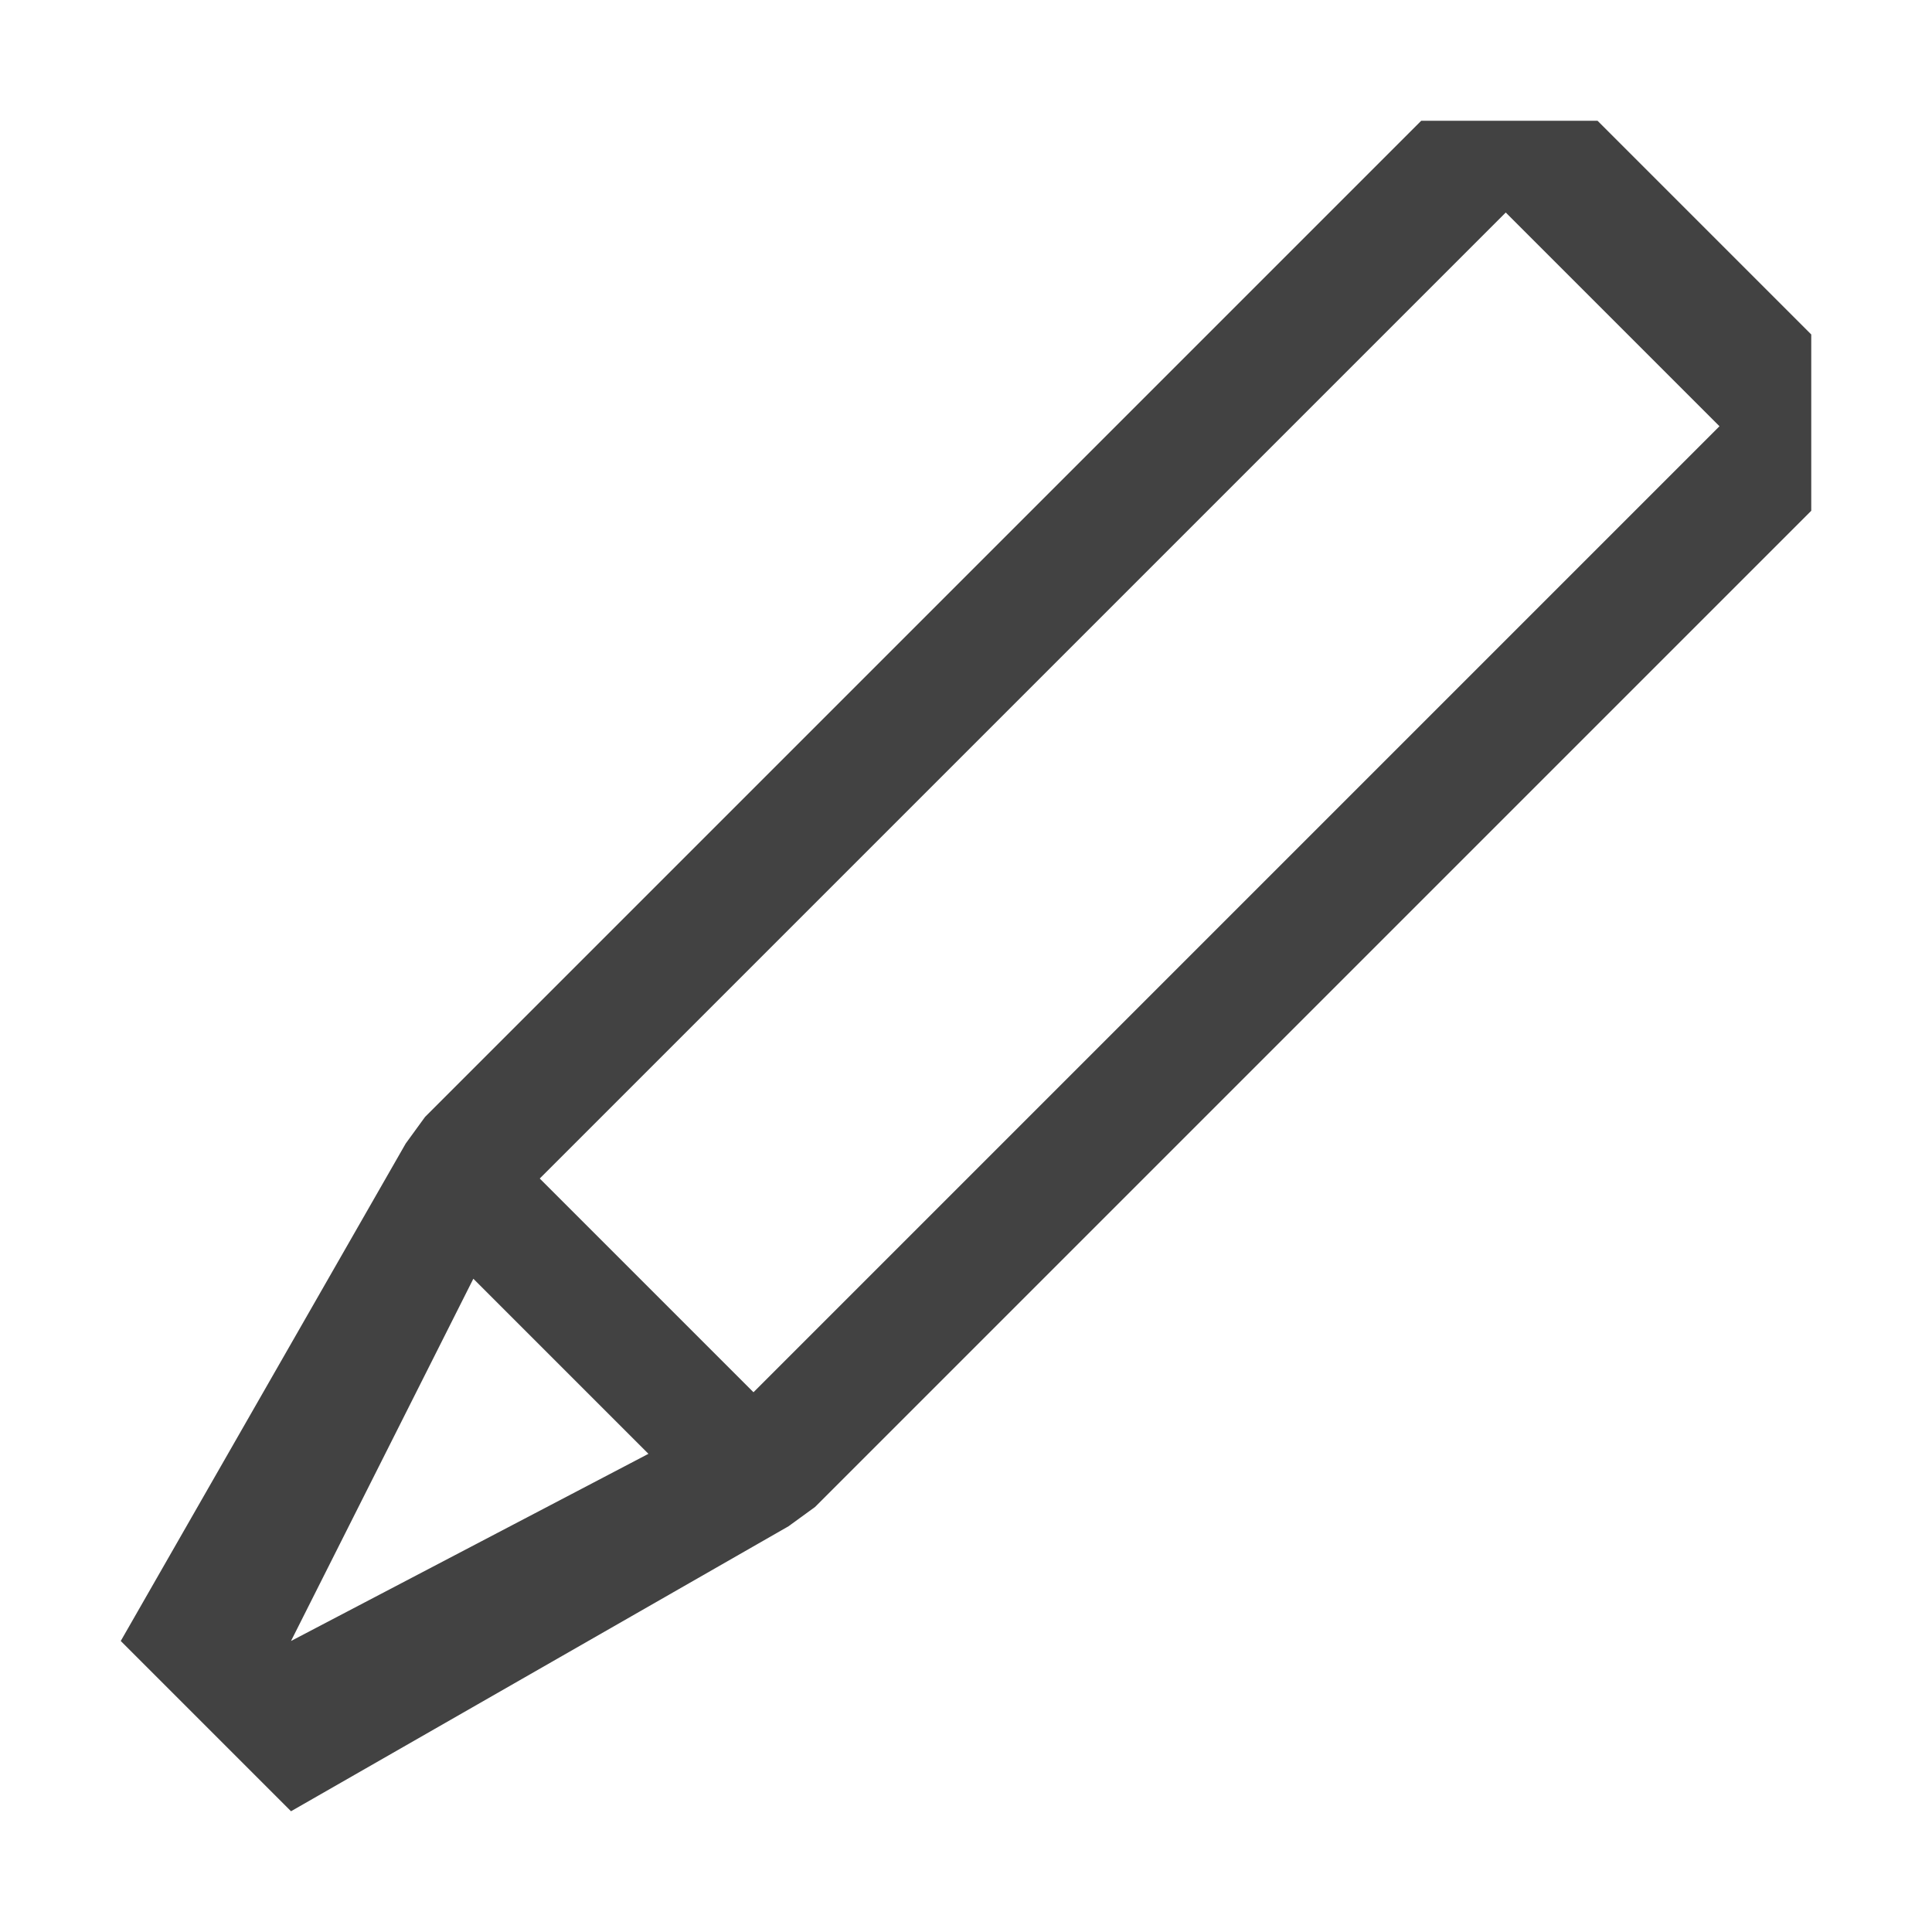
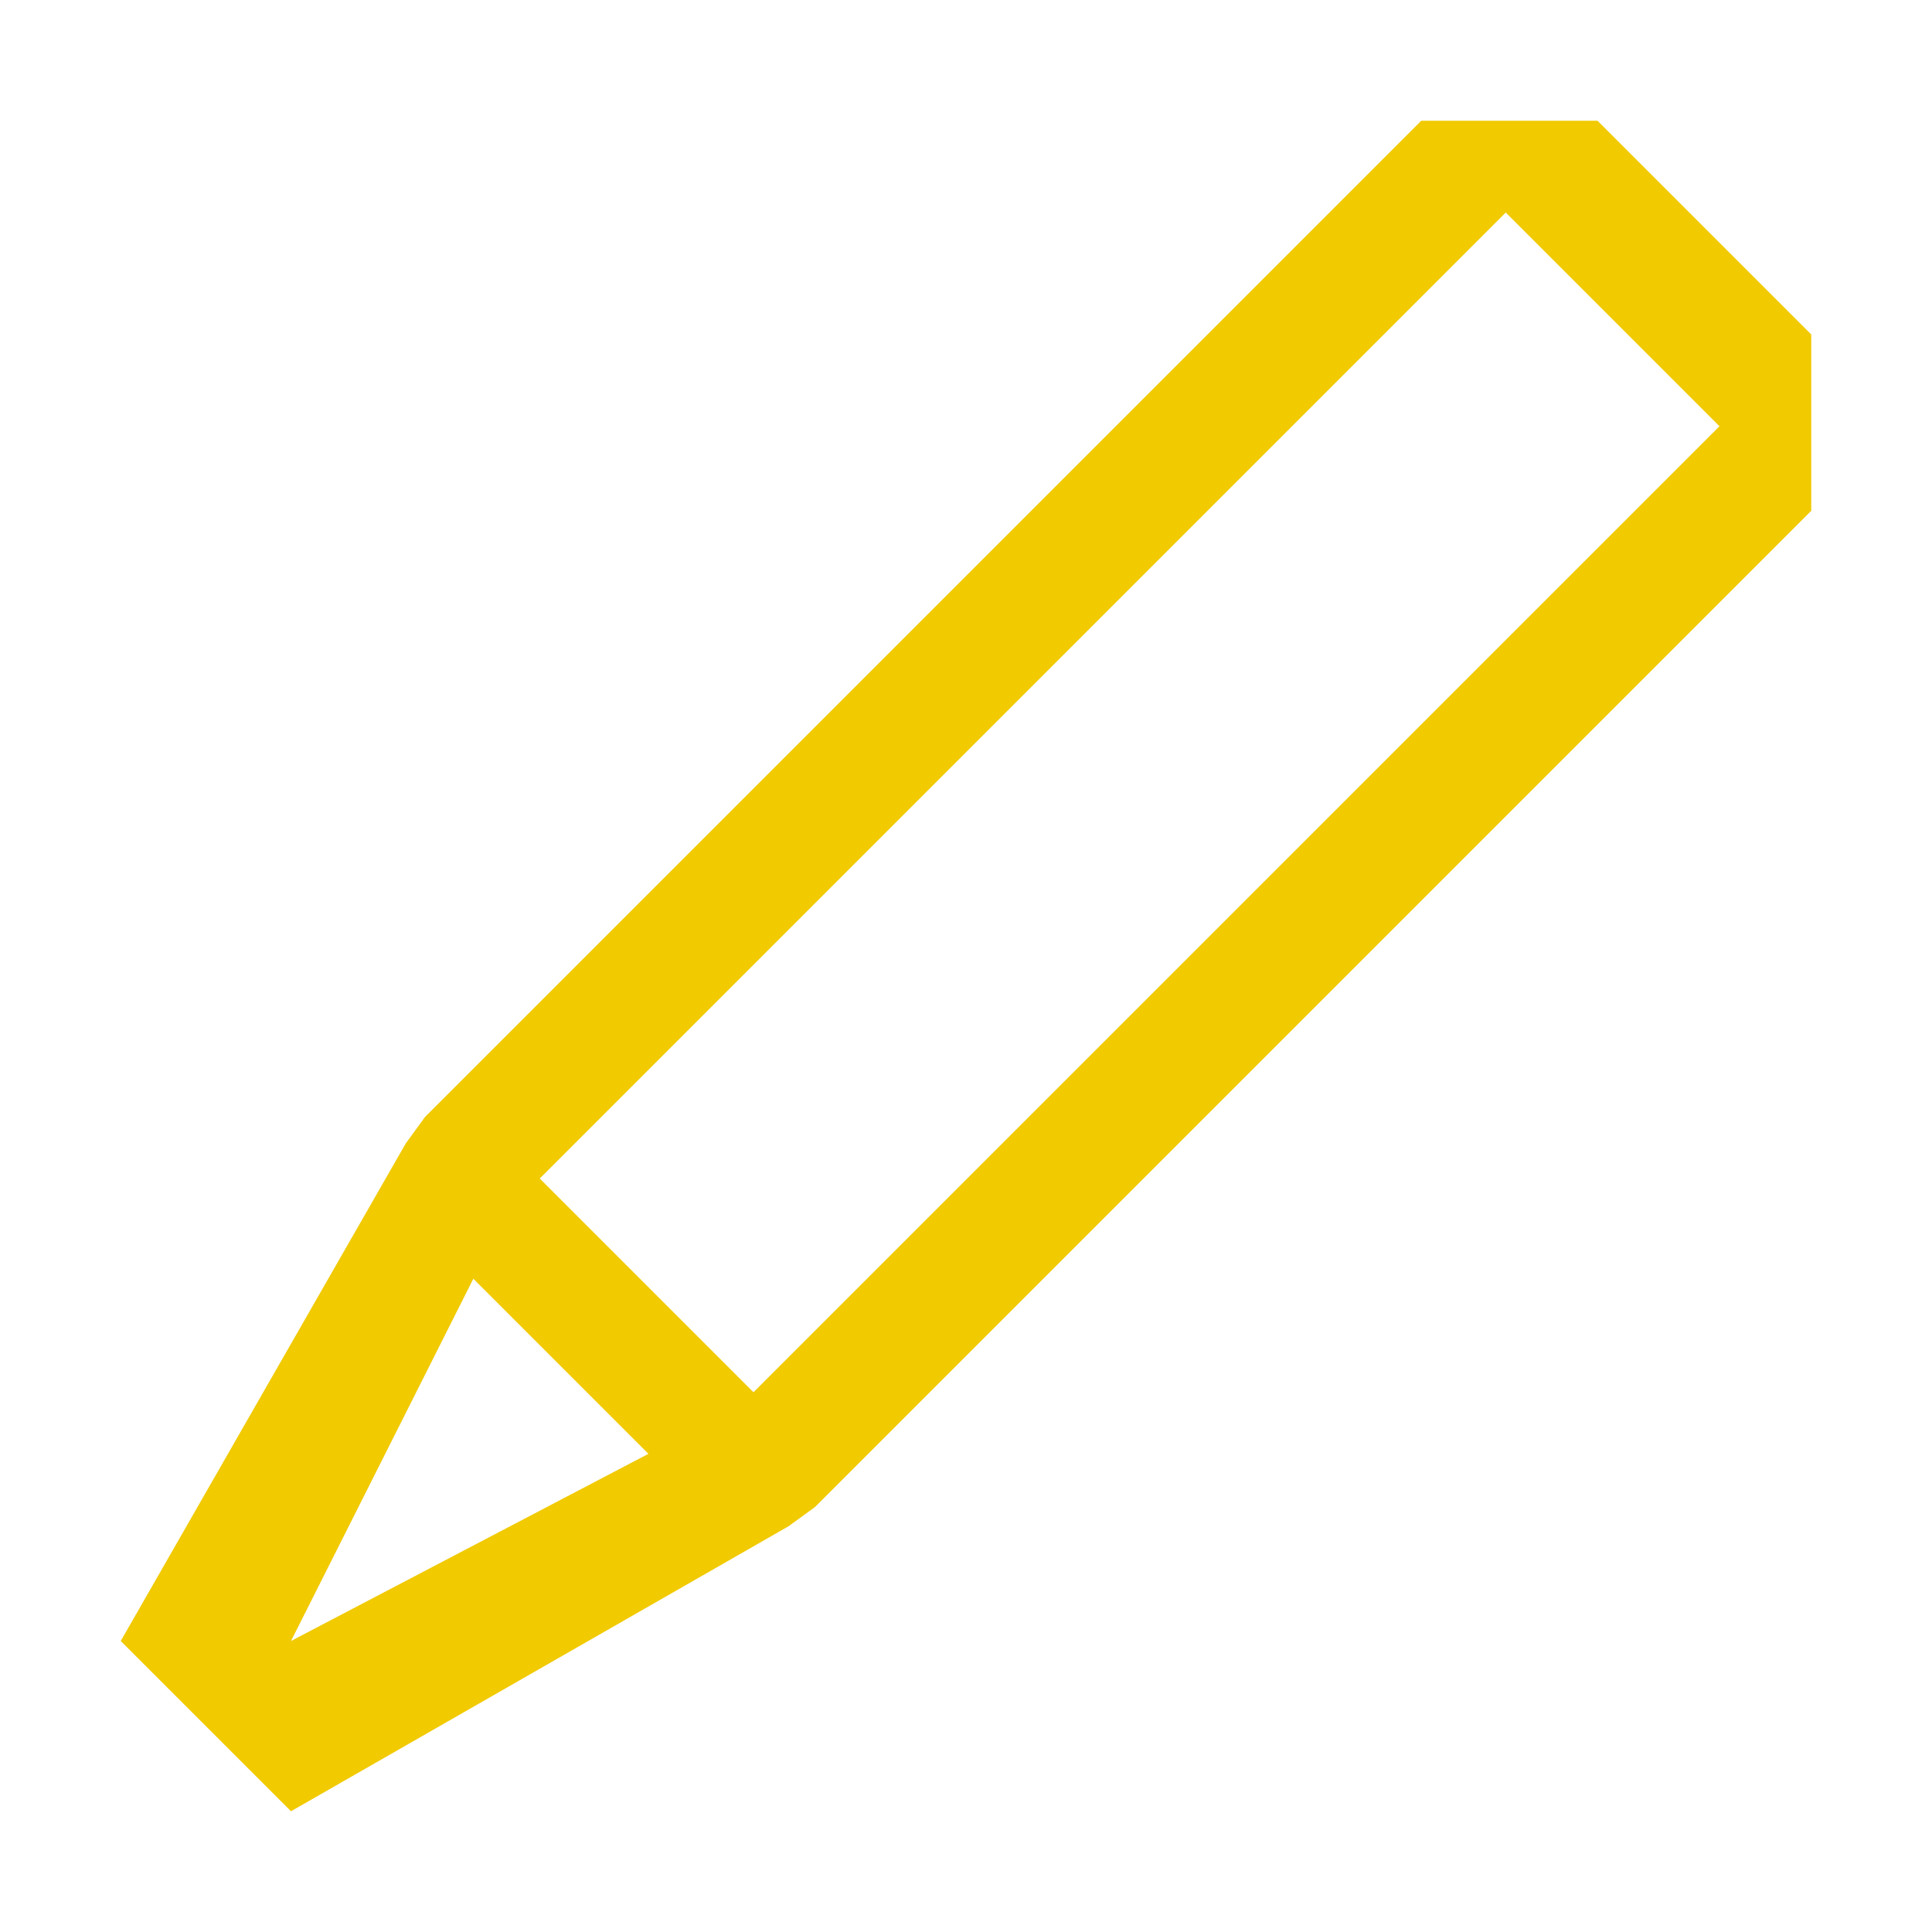
<svg xmlns="http://www.w3.org/2000/svg" width="16" height="16" viewBox="0 0 16 16" fill="none">
-   <path d="M13.23 1H11.77L3.52 9.25L3.36 9.47L1 13.59L2.41 15L6.53 12.64L6.75 12.48L15 4.23V2.77L13.23 1ZM2.41 13.59L3.92 10.59L5.37 12.04L2.41 13.59ZM6.24 11.53L4.47 9.76L12.47 1.76L14.24 3.53L6.24 11.53Z" fill="#424242" />
+   <path d="M13.23 1H11.77L3.52 9.25L3.36 9.47L1 13.59L2.41 15L6.53 12.64L6.75 12.48L15 4.23V2.77L13.23 1ZM2.41 13.59L3.92 10.59L5.37 12.04L2.41 13.59ZM6.24 11.53L4.47 9.76L12.47 1.76L14.24 3.53L6.24 11.53Z" fill="#f1ca00" />
</svg>
